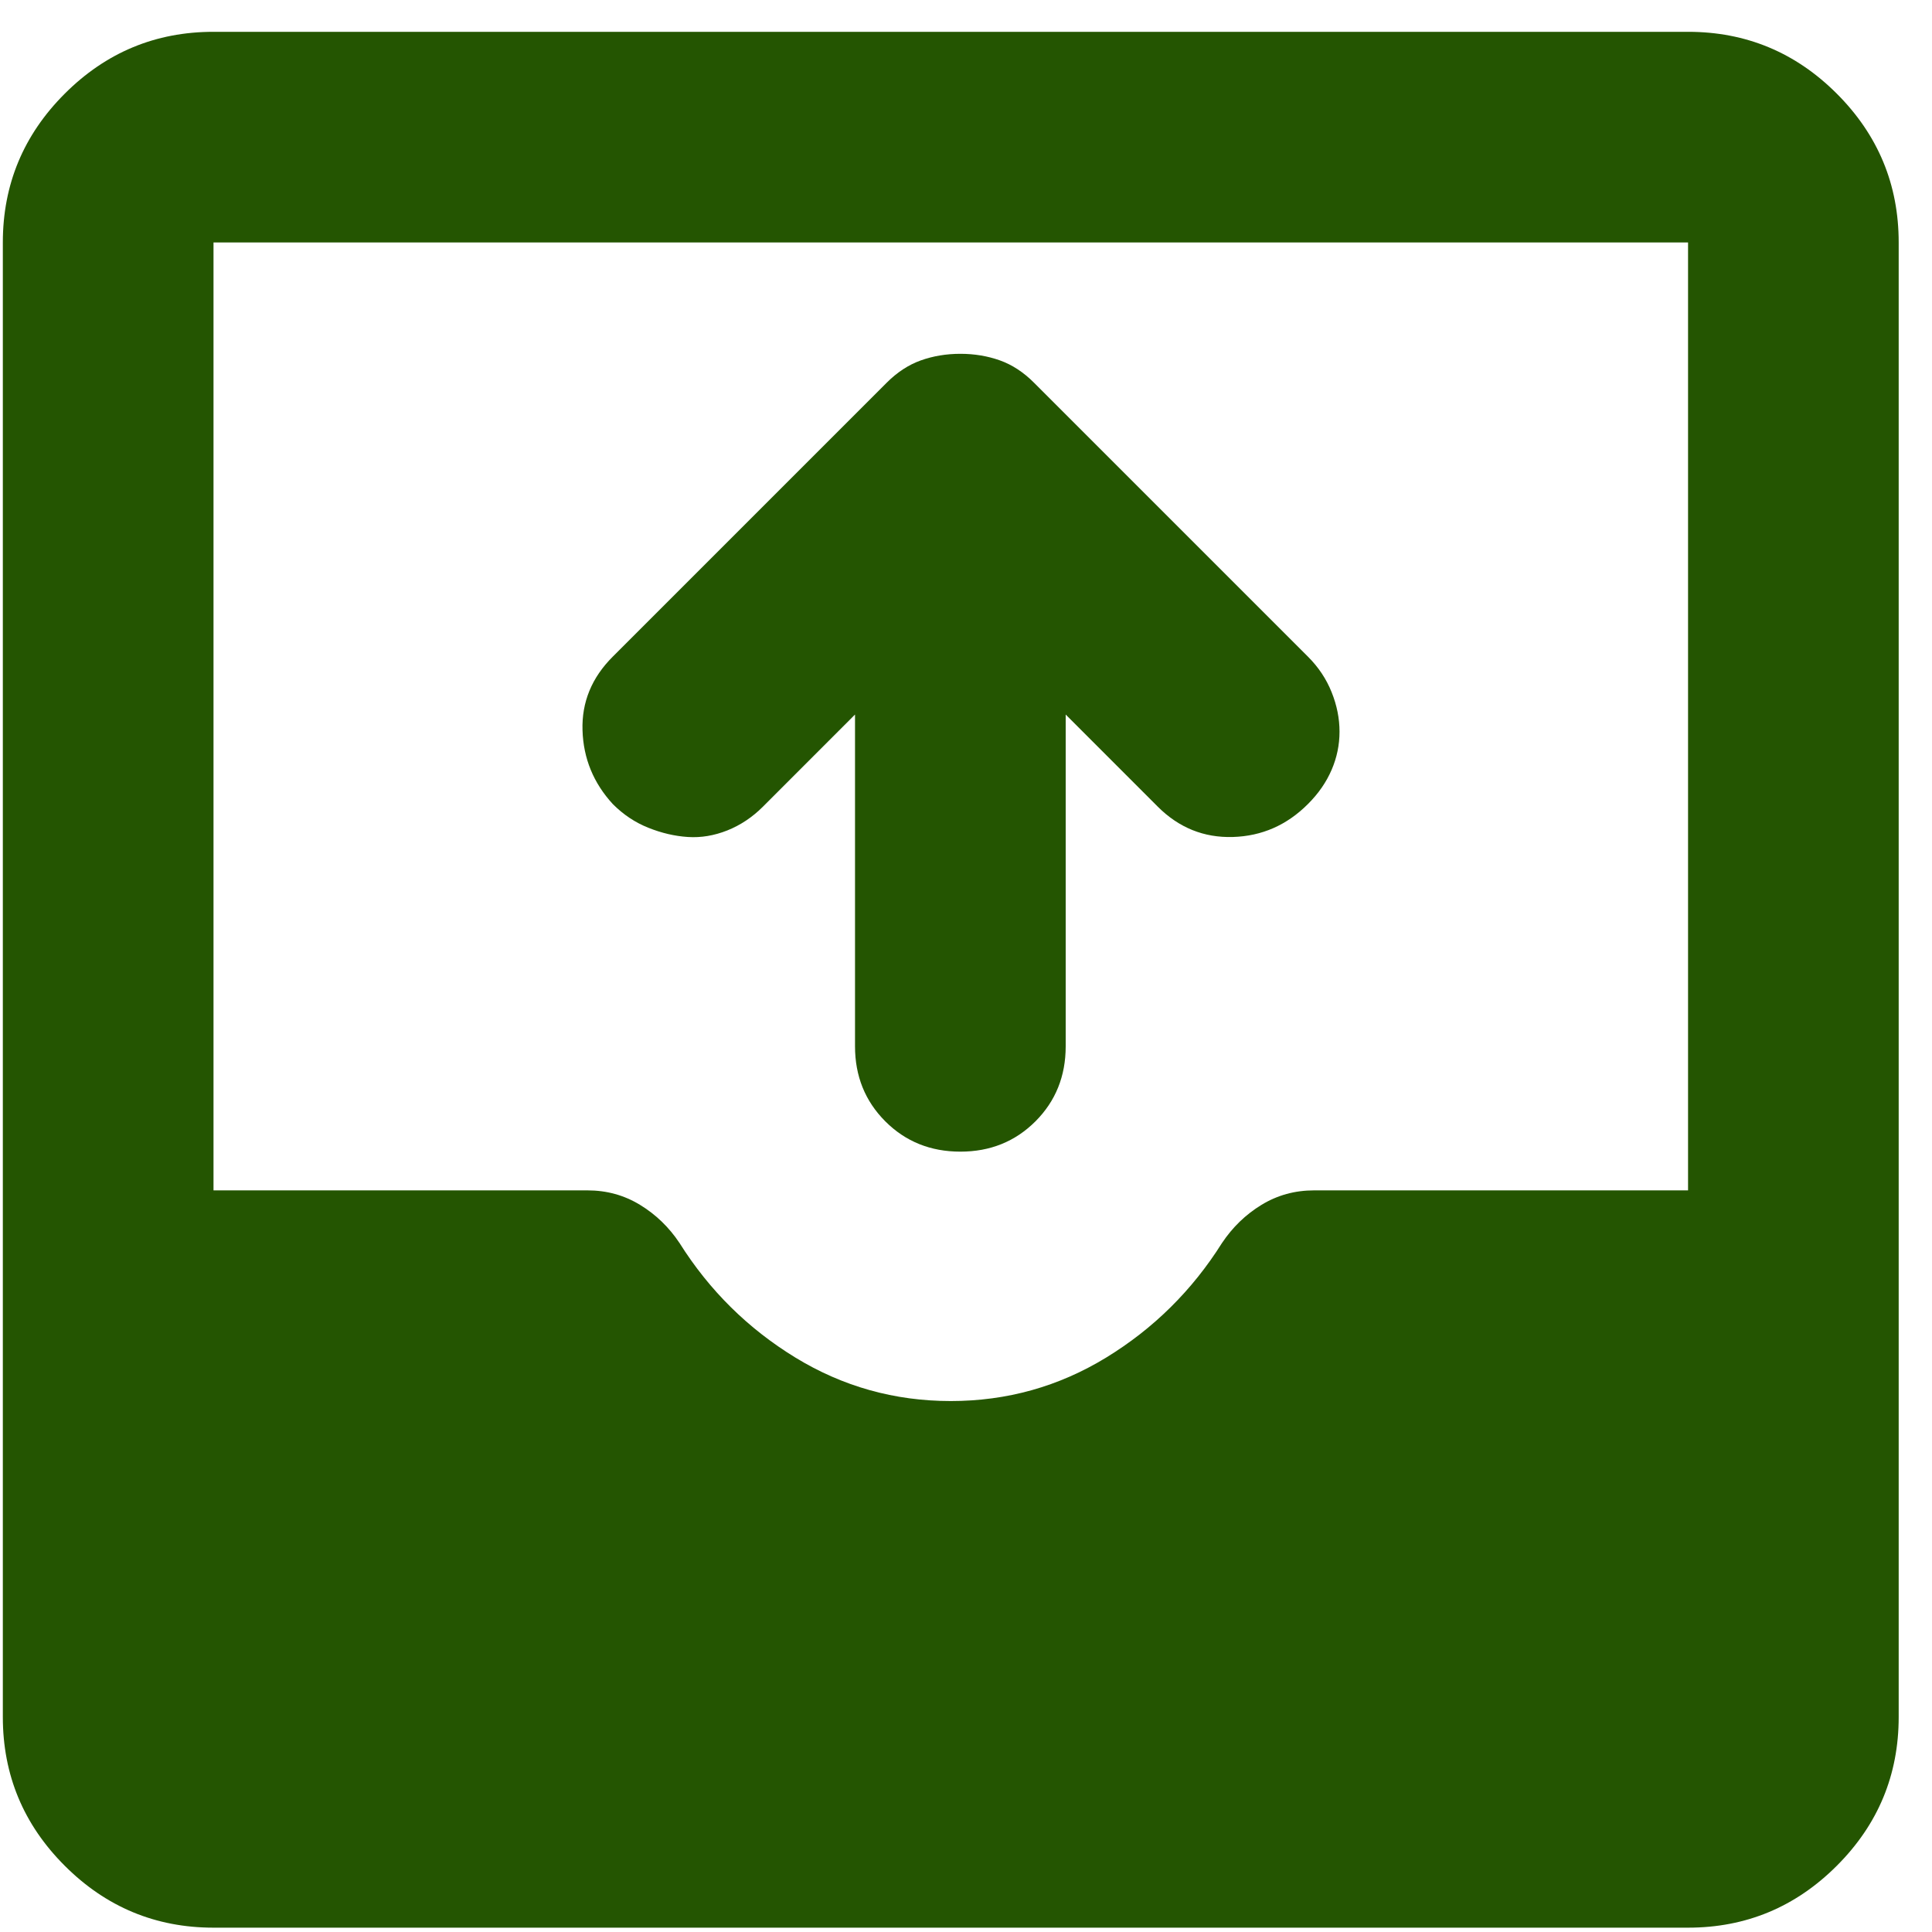
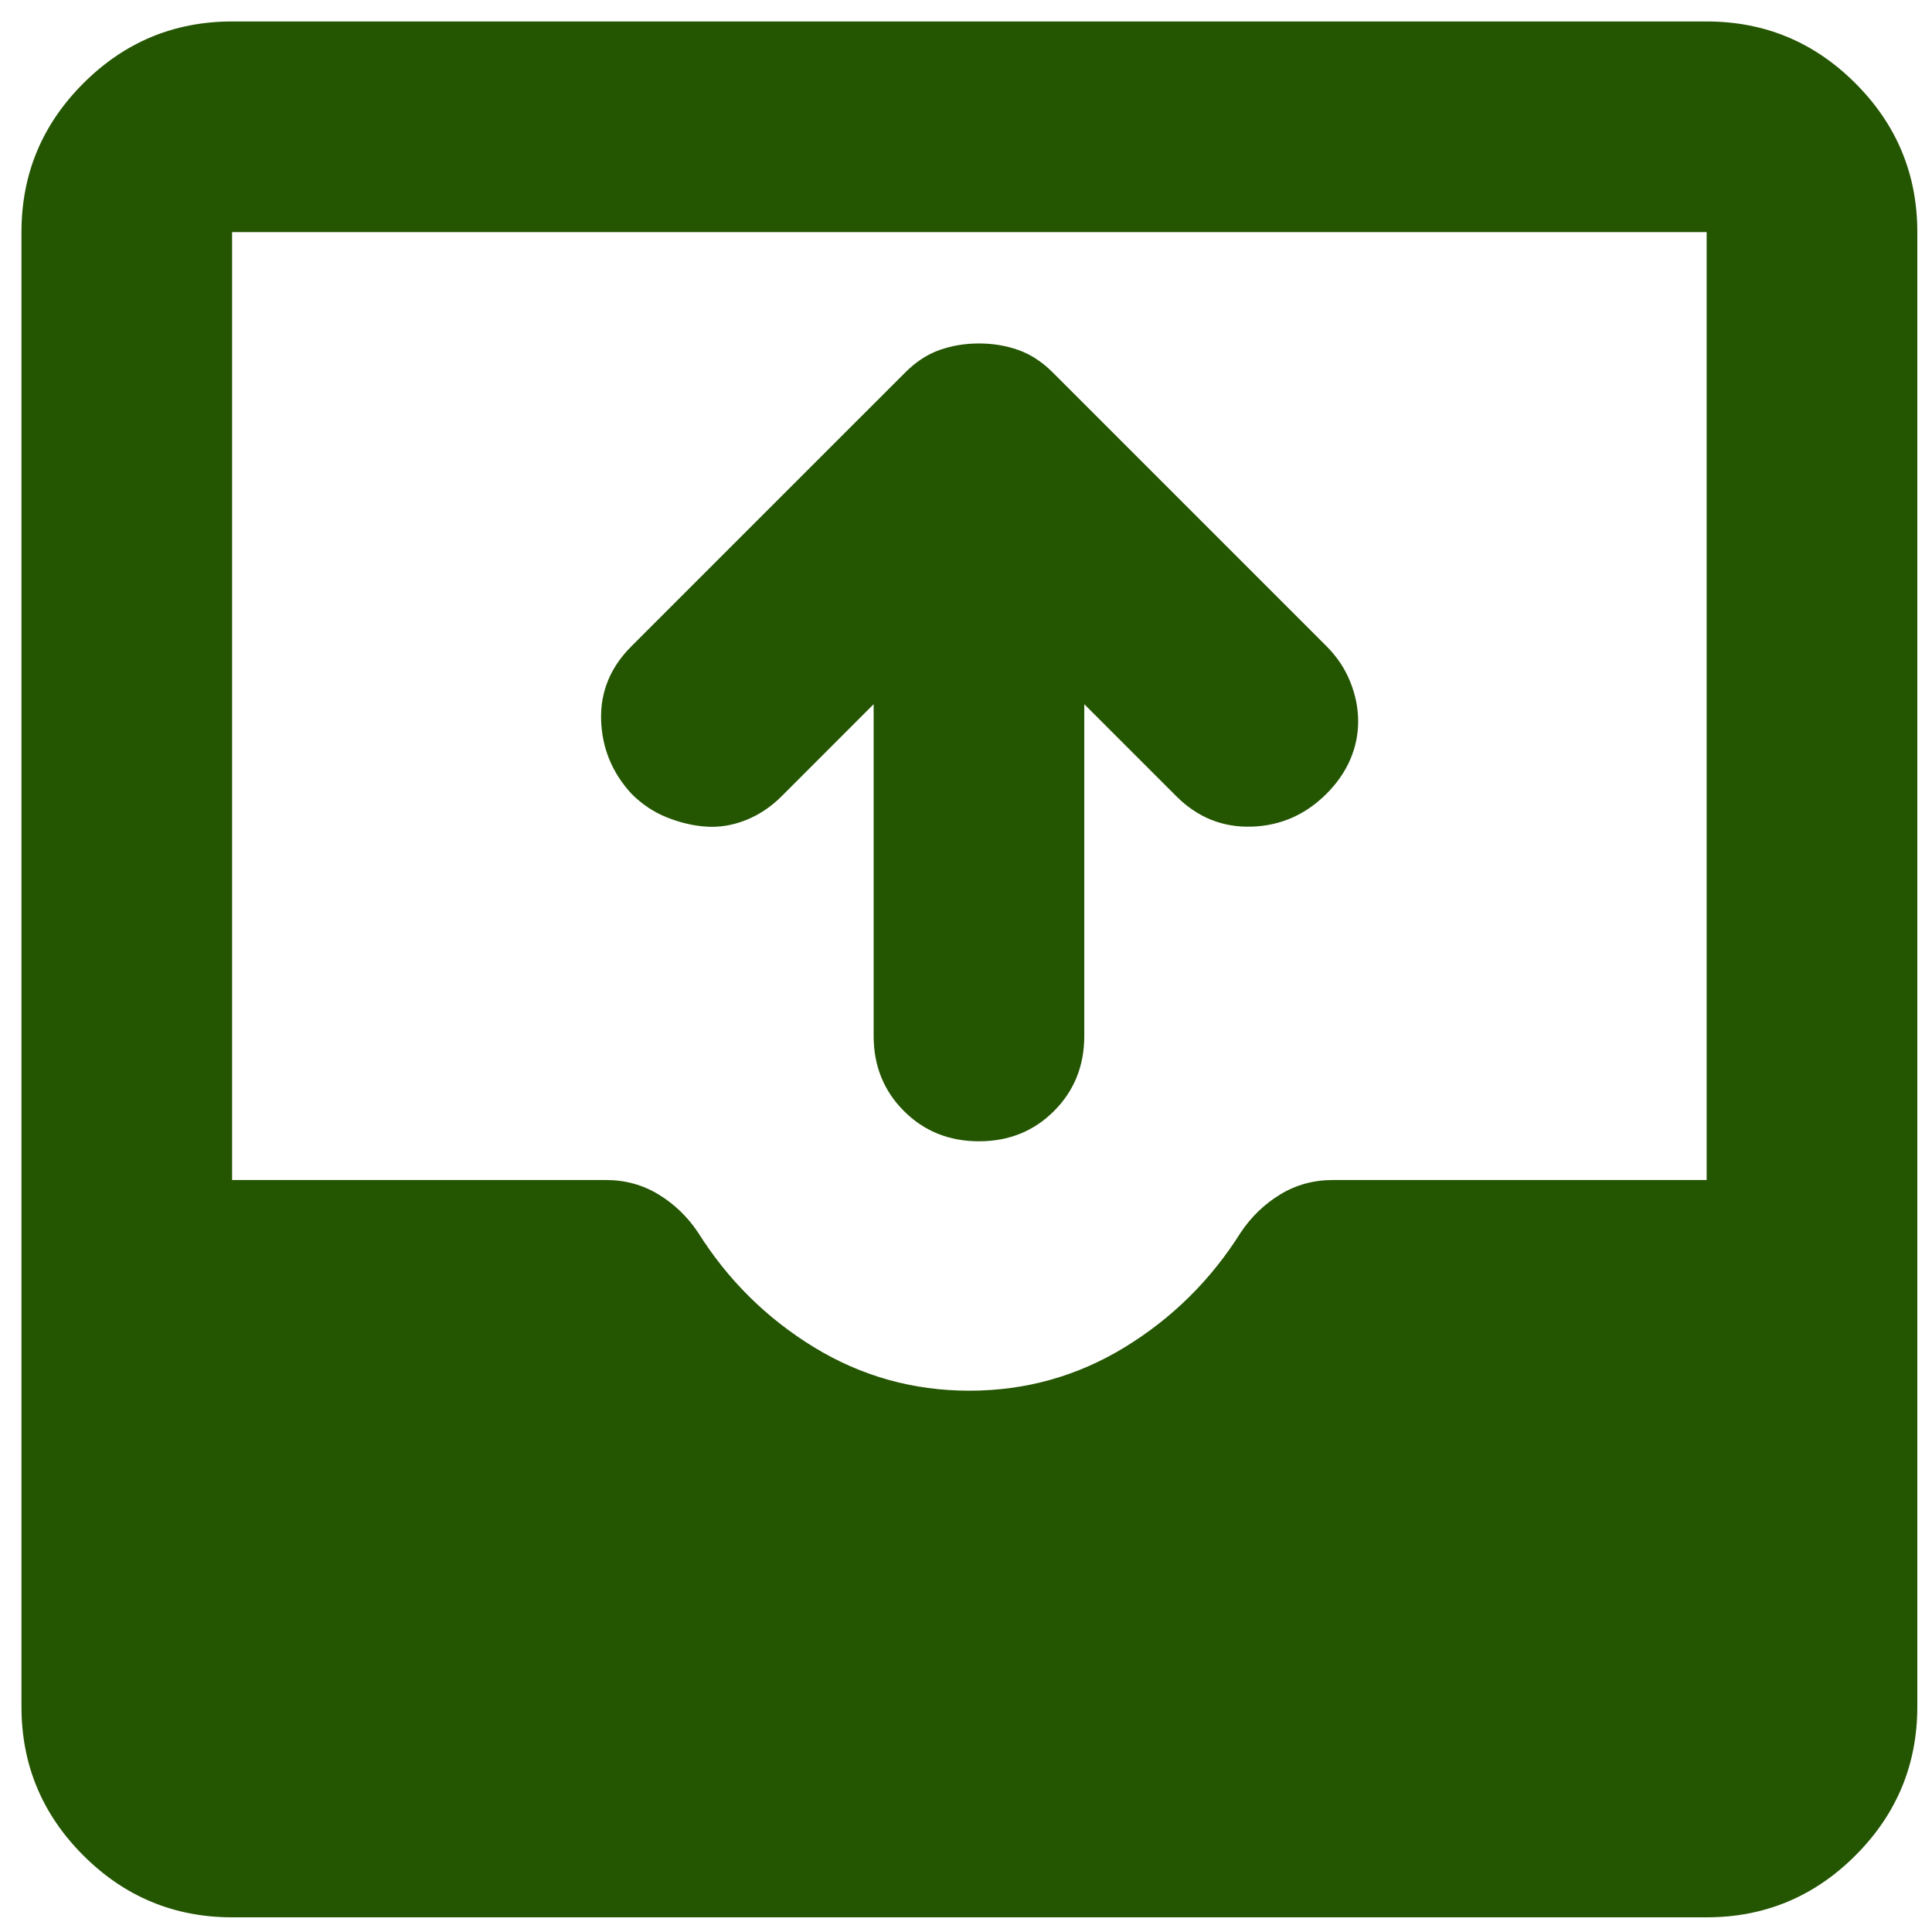
<svg xmlns="http://www.w3.org/2000/svg" width="45" height="45" viewBox="0 0 45 45" fill="none">
-   <path d="M4.973 44.899C3.624 44.899 2.469 44.418 1.508 43.457C0.547 42.497 0.066 41.342 0.066 39.992C0.066 39.992 0.066 6.997 0.066 5.647C0.066 4.298 0.547 3.143 1.508 2.182C2.469 1.221 3.624 0.741 4.973 0.741H39.318C40.667 0.741 41.822 1.221 42.783 2.182C43.744 3.143 44.224 4.298 44.224 5.647V39.992C44.224 41.342 43.744 42.497 42.783 43.457C41.822 44.418 40.667 44.899 39.318 44.899H4.973ZM22.145 32.633C23.454 32.633 24.66 32.295 25.764 31.621C26.868 30.946 27.767 30.057 28.462 28.953C28.708 28.585 29.014 28.288 29.382 28.064C29.75 27.839 30.159 27.726 30.609 27.726H39.318V5.647H4.973V27.726H13.682C14.132 27.726 14.54 27.839 14.908 28.064C15.276 28.288 15.583 28.585 15.828 28.953C16.523 30.057 17.423 30.946 18.527 31.621C19.631 32.295 20.837 32.633 22.145 32.633Z" fill="#245501" />
-   <path d="M24.822 24.371V16.643L26.968 18.79C27.459 19.28 28.042 19.515 28.716 19.495C29.391 19.475 29.974 19.219 30.464 18.728C30.71 18.483 30.893 18.217 31.016 17.931C31.139 17.645 31.2 17.349 31.2 17.042C31.2 16.735 31.139 16.428 31.016 16.122C30.893 15.815 30.71 15.539 30.464 15.294L24.086 8.916C23.841 8.67 23.575 8.496 23.289 8.394C23.002 8.292 22.696 8.241 22.369 8.241C22.042 8.241 21.735 8.292 21.449 8.394C21.163 8.496 20.897 8.67 20.651 8.916L14.273 15.294C13.782 15.784 13.547 16.357 13.568 17.011C13.588 17.665 13.823 18.238 14.273 18.728C14.518 18.974 14.794 19.158 15.101 19.28C15.408 19.403 15.714 19.475 16.021 19.495C16.328 19.515 16.634 19.464 16.941 19.342C17.248 19.219 17.524 19.035 17.769 18.79L19.915 16.643V24.371C19.915 25.066 20.151 25.648 20.621 26.119C21.091 26.589 21.674 26.824 22.369 26.824C23.064 26.824 23.646 26.589 24.117 26.119C24.587 25.648 24.822 25.066 24.822 24.371Z" fill="#245501" />
+   <path d="M5.406 44.658C4.057 44.658 2.902 44.177 1.941 43.217C0.98 42.256 0.5 41.101 0.5 39.751C0.5 39.751 0.5 6.756 0.5 5.406C0.5 4.057 0.98 2.902 1.941 1.941C2.902 0.98 4.057 0.5 5.406 0.5H39.751C41.101 0.5 42.256 0.98 43.217 1.941C44.177 2.902 44.658 4.057 44.658 5.406V39.751C44.658 41.101 44.177 42.256 43.217 43.217C42.256 44.177 41.101 44.658 39.751 44.658H5.406ZM22.579 32.392C23.887 32.392 25.093 32.054 26.197 31.38C27.301 30.705 28.201 29.816 28.896 28.712C29.141 28.344 29.448 28.047 29.816 27.823C30.184 27.598 30.593 27.485 31.042 27.485H39.751V5.406H5.406V27.485H14.115C14.565 27.485 14.974 27.598 15.342 27.823C15.71 28.047 16.017 28.344 16.262 28.712C16.957 29.816 17.856 30.705 18.96 31.38C20.064 32.054 21.27 32.392 22.579 32.392Z" fill="#245501" />
+   <path d="M25.255 24.13V16.402L27.402 18.549C27.893 19.039 28.475 19.274 29.15 19.254C29.825 19.234 30.407 18.978 30.898 18.487C31.143 18.242 31.327 17.976 31.45 17.69C31.573 17.404 31.634 17.108 31.634 16.801C31.634 16.494 31.573 16.188 31.45 15.881C31.327 15.574 31.143 15.298 30.898 15.053L24.52 8.675C24.274 8.429 24.008 8.255 23.722 8.153C23.436 8.051 23.129 8 22.802 8C22.475 8 22.169 8.051 21.882 8.153C21.596 8.255 21.33 8.429 21.085 8.675L14.707 15.053C14.216 15.544 13.981 16.116 14.001 16.77C14.022 17.424 14.257 17.997 14.707 18.487C14.952 18.733 15.228 18.917 15.535 19.039C15.841 19.162 16.148 19.234 16.455 19.254C16.761 19.274 17.068 19.223 17.375 19.101C17.681 18.978 17.957 18.794 18.203 18.549L20.349 16.402V24.13C20.349 24.825 20.584 25.407 21.054 25.878C21.524 26.348 22.107 26.583 22.802 26.583C23.497 26.583 24.08 26.348 24.55 25.878C25.02 25.407 25.255 24.825 25.255 24.13Z" fill="#245501" />
</svg>
